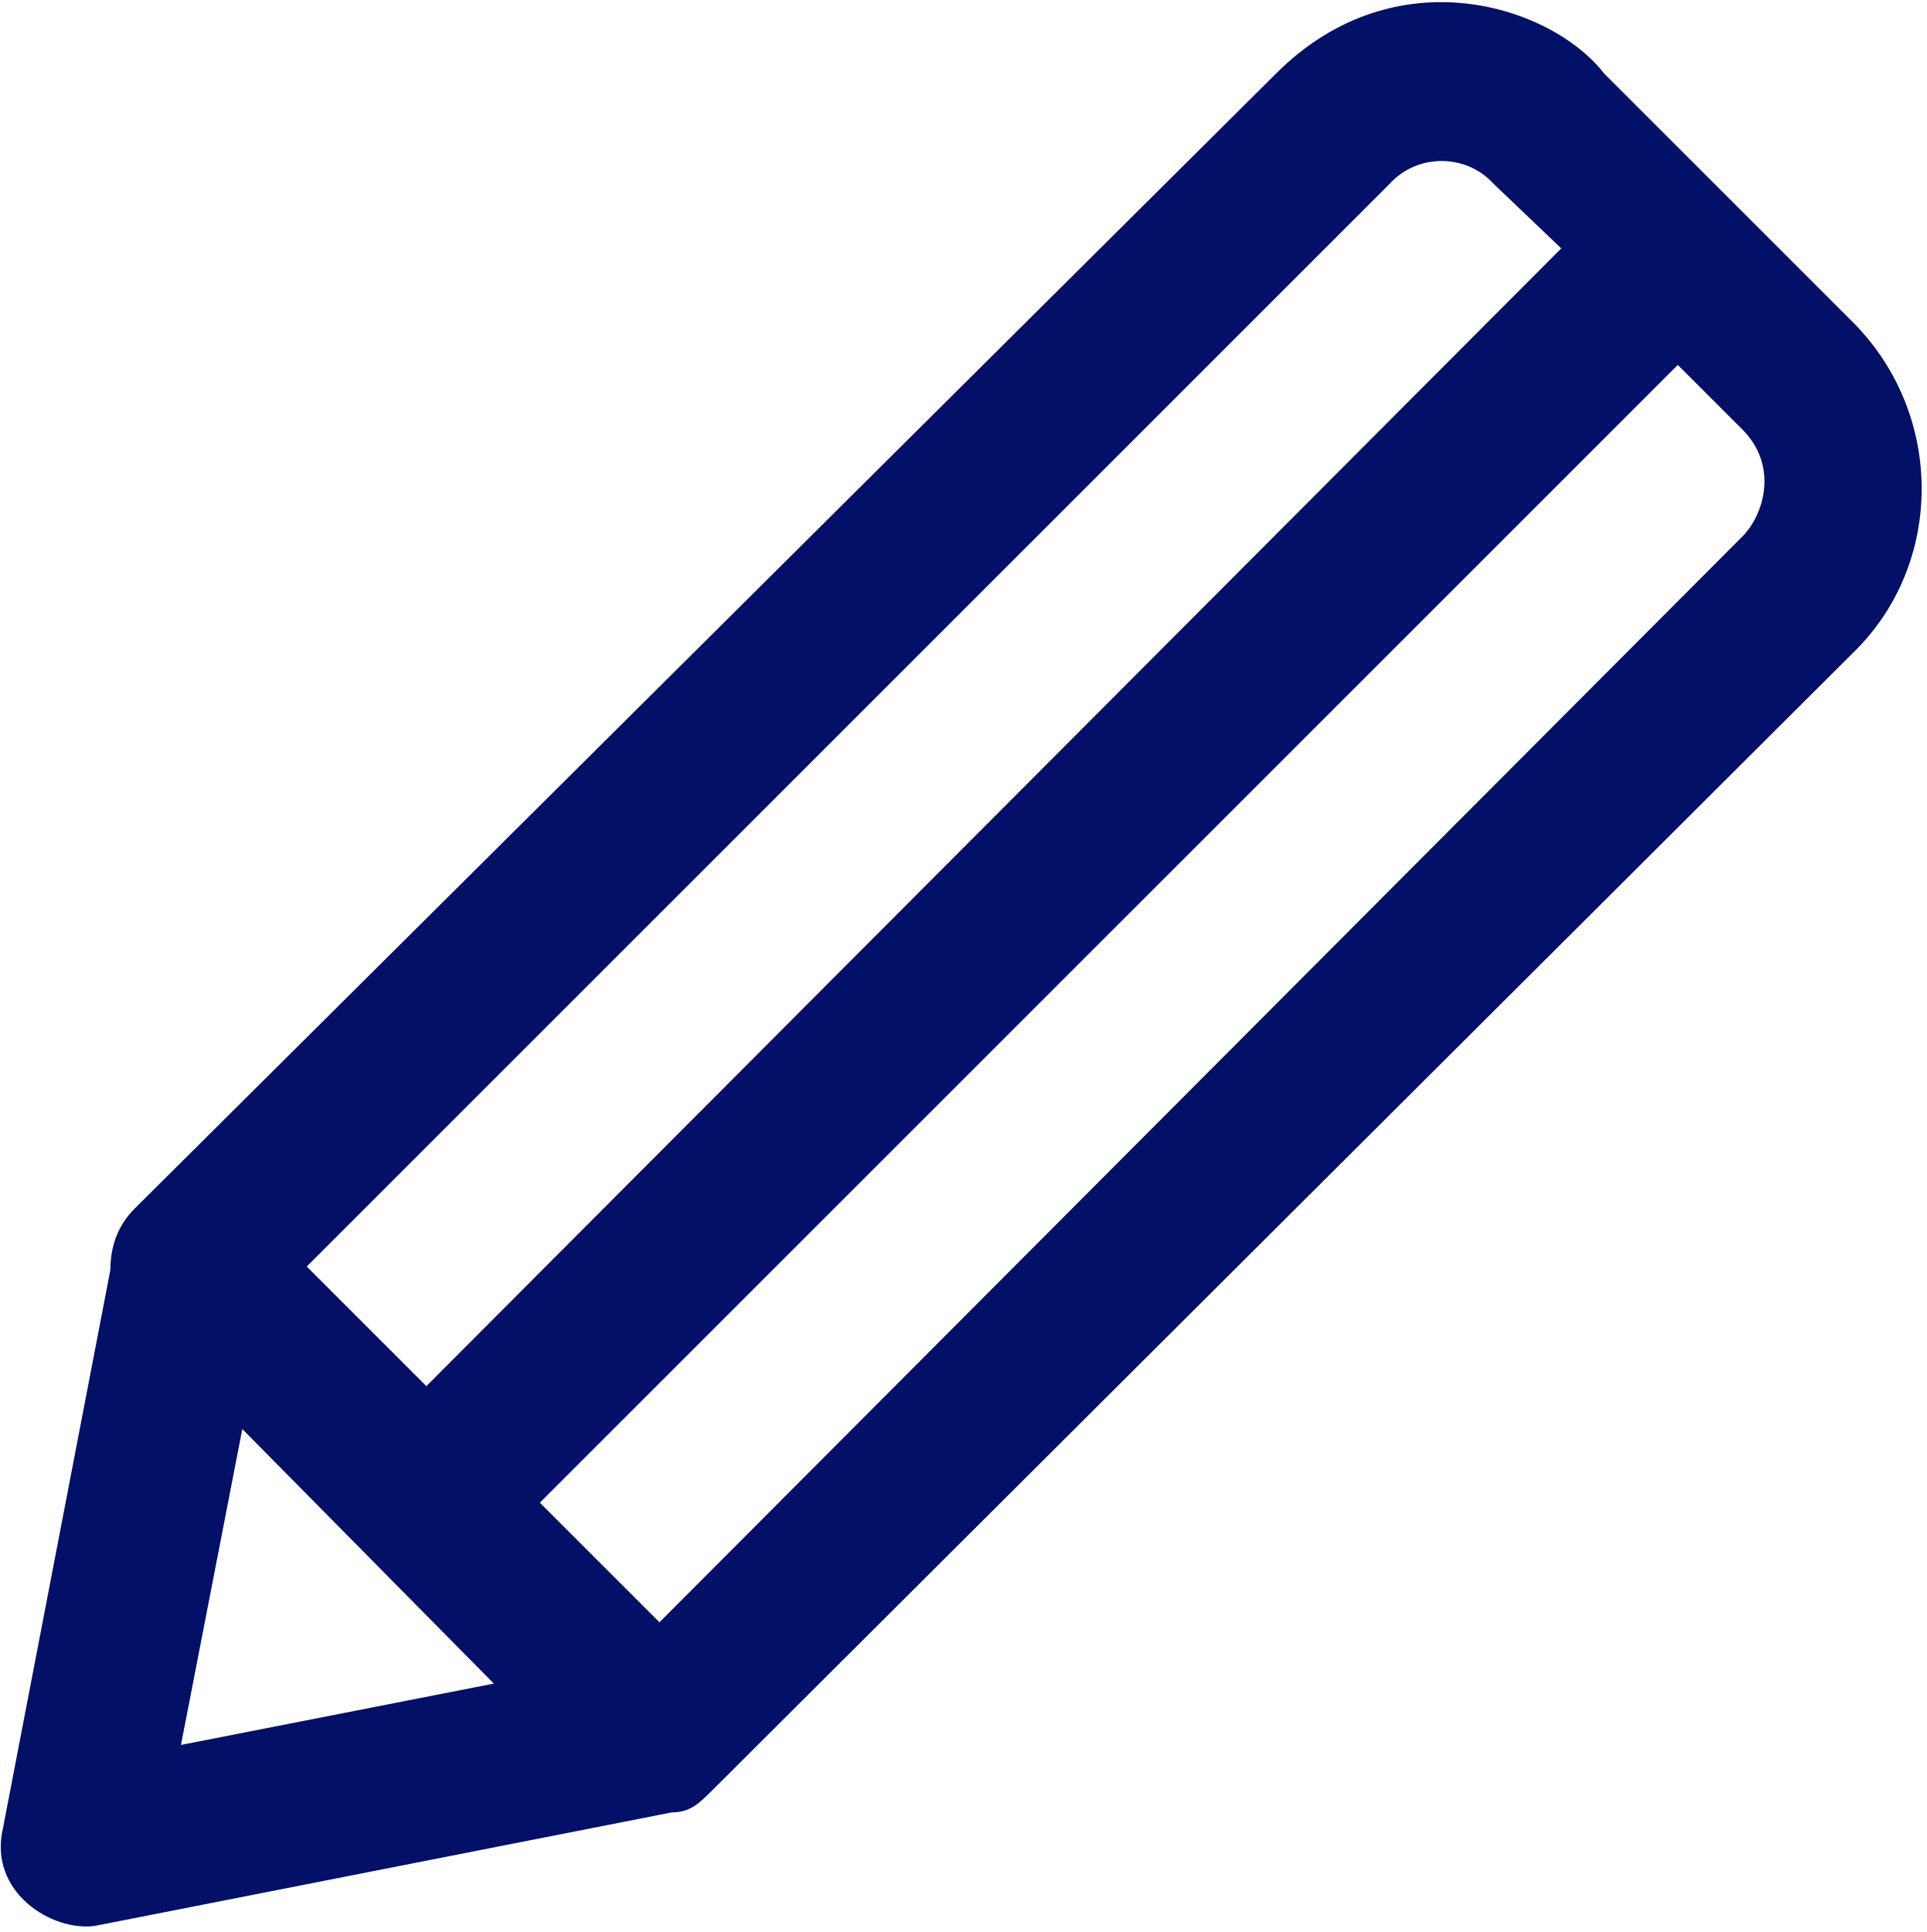
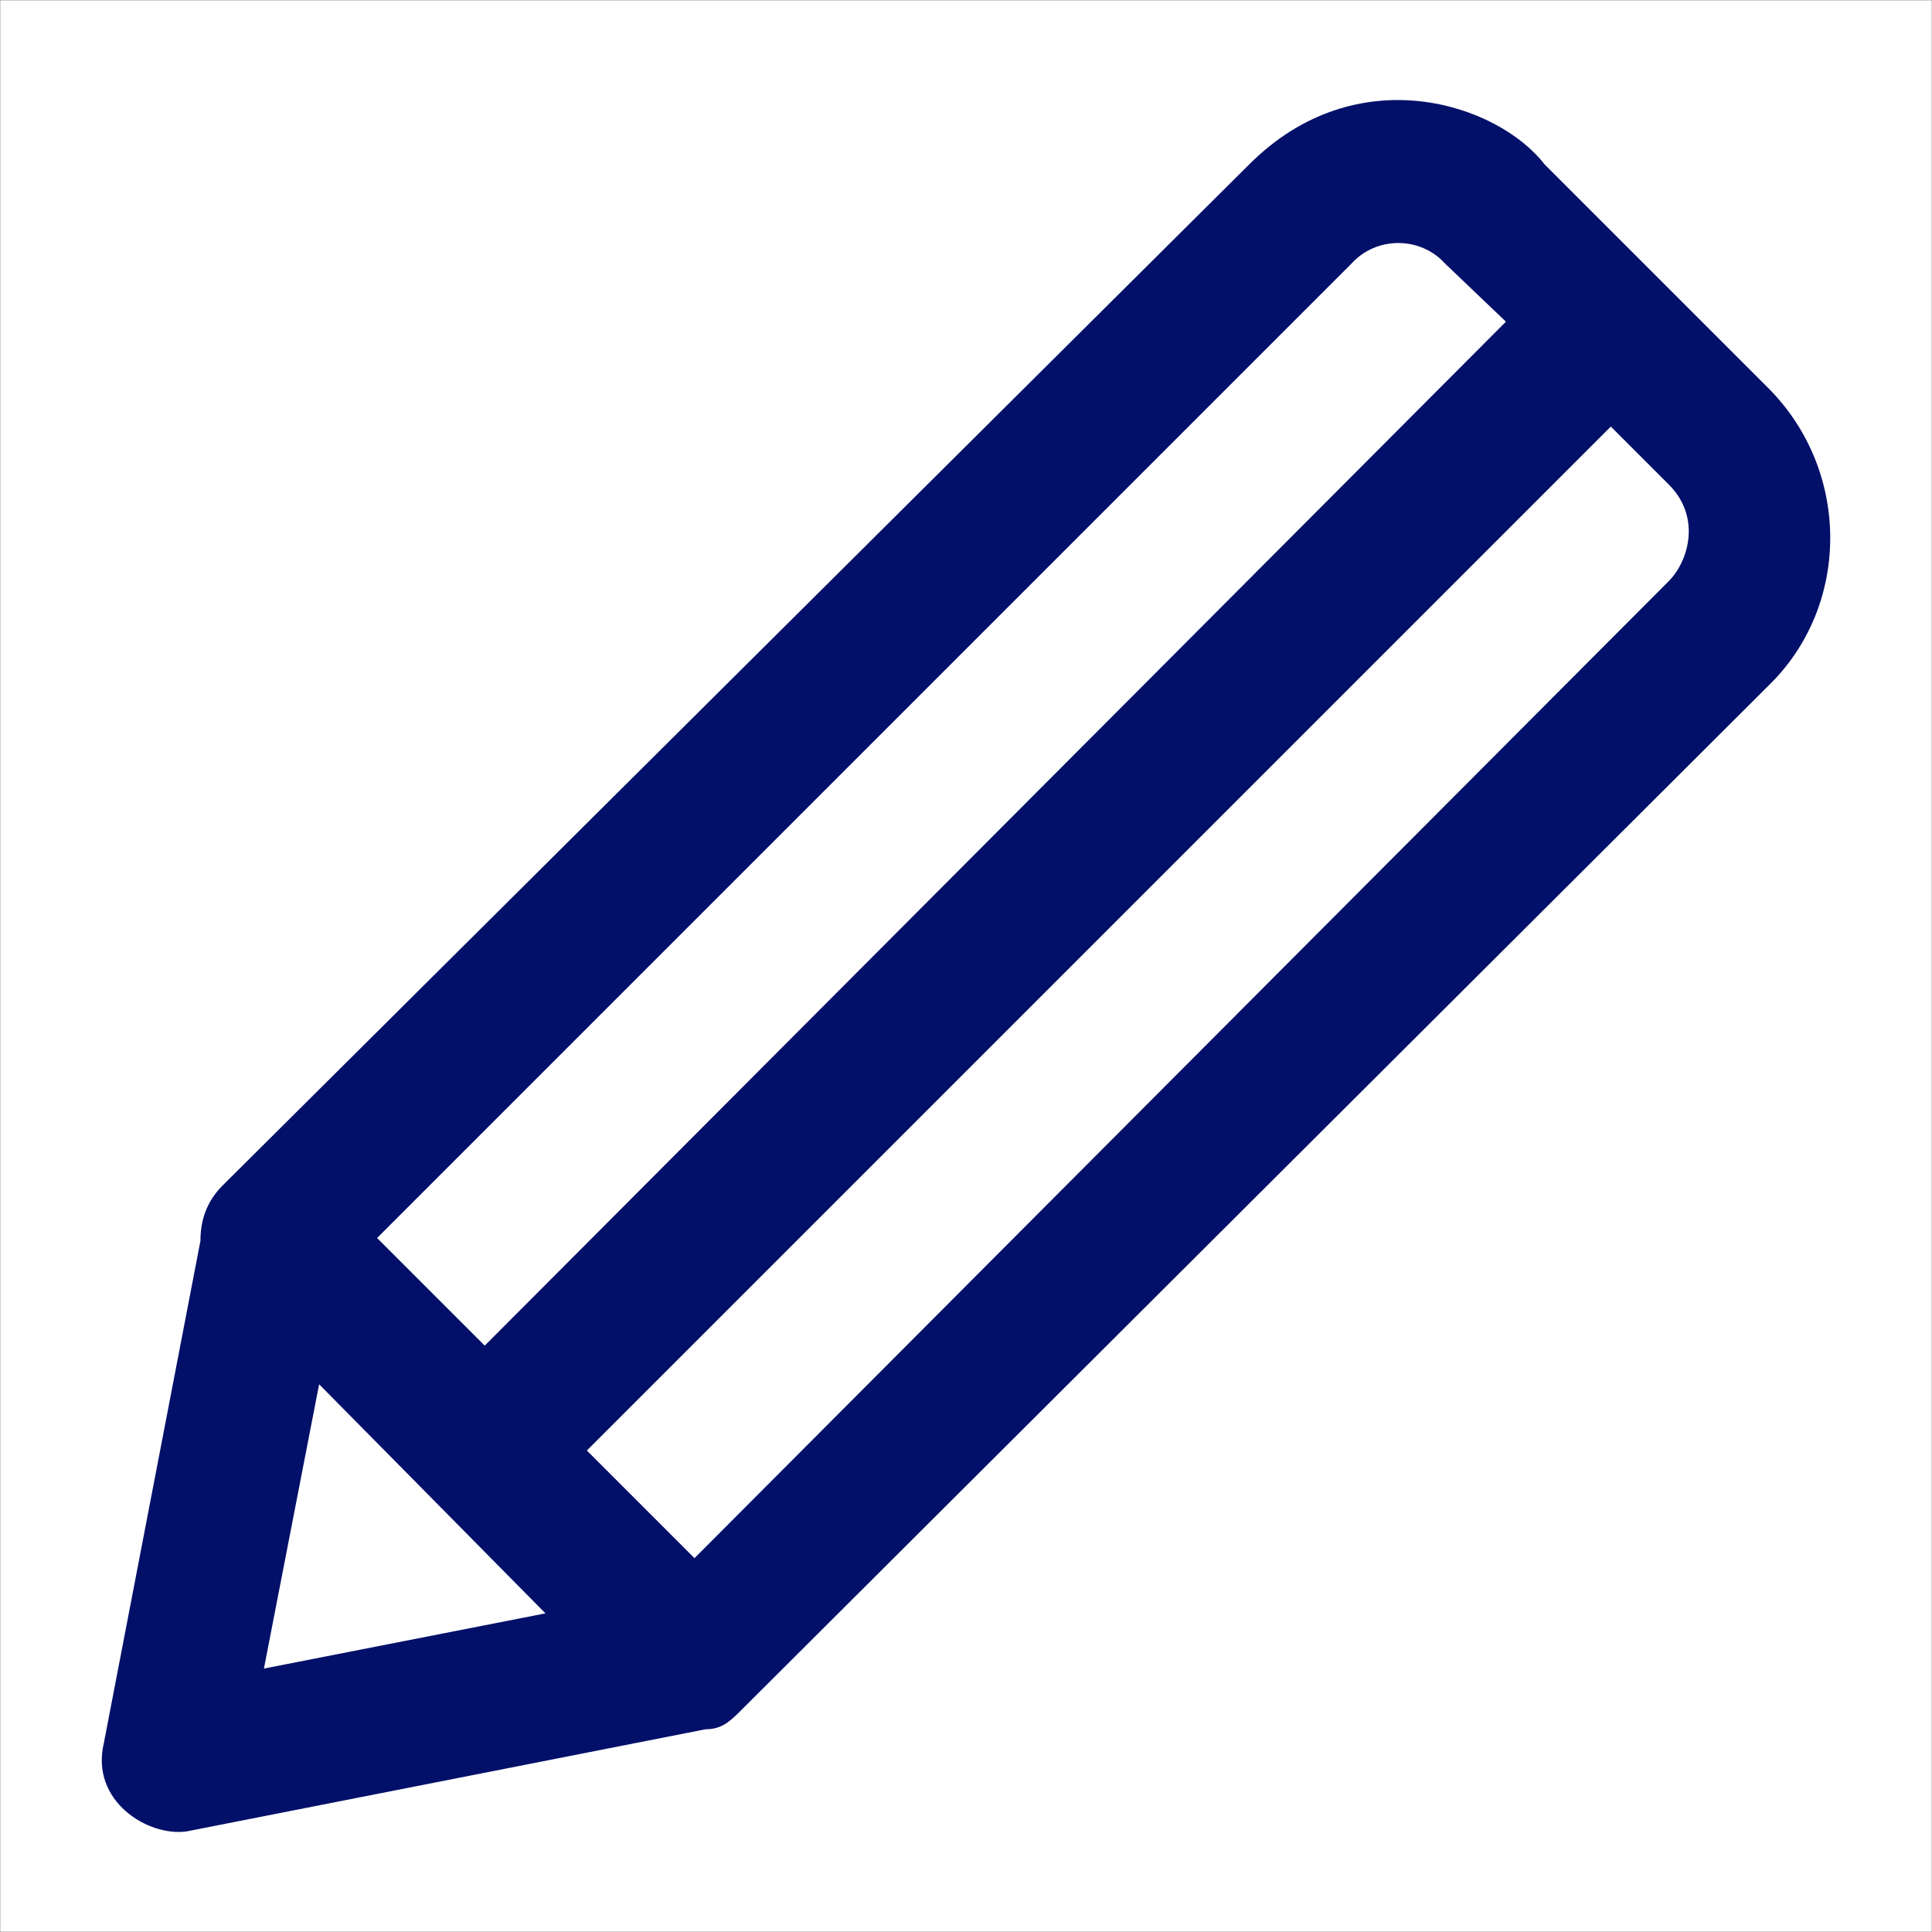
- <svg xmlns="http://www.w3.org/2000/svg" version="1.2" width="6.28mm" height="6.3mm" viewBox="6185 6184 628 630" preserveAspectRatio="xMidYMid" fill-rule="evenodd" stroke-width="28.222" stroke-linejoin="round" xml:space="preserve">
-   <defs class="EmbeddedBulletChars">
-     <g id="bullet-char-template-57356" transform="scale(0.0004882812,-0.0004882812)">
-       <path d="M 580,1141 L 1163,571 580,0 -4,571 580,1141 Z" />
+ <svg xmlns="http://www.w3.org/2000/svg" version="1.2" width="7mm" height="7mm" viewBox="6185 6184 700 700" preserveAspectRatio="xMidYMid" xml:space="preserve" id="svg6611" style="fill-rule:evenodd;stroke-width:28.222;stroke-linejoin:round">
+   <defs class="EmbeddedBulletChars" id="defs6600">
+     <g id="bullet-char-template-57356" transform="matrix(4.8828125e-4,0,0,-4.8828125e-4,0,0)">
+       <path d="M 580,1141 1163,571 580,0 -4,571 Z" id="path6570" />
    </g>
-     <g id="bullet-char-template-57354" transform="scale(0.0004882812,-0.0004882812)">
-       <path d="M 8,1128 L 1137,1128 1137,0 8,0 8,1128 Z" />
+     <g id="bullet-char-template-57354" transform="matrix(4.8828125e-4,0,0,-4.8828125e-4,0,0)">
+       <path d="M 8,1128 H 1137 V 0 H 8 Z" id="path6573" />
    </g>
-     <g id="bullet-char-template-10146" transform="scale(0.0004882812,-0.0004882812)">
-       <path d="M 174,0 L 602,739 174,1481 1456,739 174,0 Z M 1358,739 L 309,1346 659,739 1358,739 Z" />
+     <g id="bullet-char-template-10146" transform="matrix(4.8828125e-4,0,0,-4.8828125e-4,0,0)">
+       <path d="M 174,0 602,739 174,1481 1456,739 Z M 1358,739 309,1346 659,739 Z" id="path6576" />
    </g>
-     <g id="bullet-char-template-10132" transform="scale(0.0004882812,-0.0004882812)">
-       <path d="M 2015,739 L 1276,0 717,0 1260,543 174,543 174,936 1260,936 717,1481 1274,1481 2015,739 Z" />
+     <g id="bullet-char-template-10132" transform="matrix(4.8828125e-4,0,0,-4.8828125e-4,0,0)">
+       <path d="M 2015,739 1276,0 H 717 l 543,543 H 174 v 393 h 1086 l -543,545 h 557 z" id="path6579" />
    </g>
-     <g id="bullet-char-template-10007" transform="scale(0.0004882812,-0.0004882812)">
-       <path d="M 0,-2 C -7,14 -16,27 -25,37 L 356,567 C 262,823 215,952 215,954 215,979 228,992 255,992 264,992 276,990 289,987 310,991 331,999 354,1012 L 381,999 492,748 772,1049 836,1024 860,1049 C 881,1039 901,1025 922,1006 886,937 835,863 770,784 769,783 710,716 594,584 L 774,223 C 774,196 753,168 711,139 L 727,119 C 717,90 699,76 672,76 641,76 570,178 457,381 L 164,-76 C 142,-110 111,-127 72,-127 30,-127 9,-110 8,-76 1,-67 -2,-52 -2,-32 -2,-23 -1,-13 0,-2 Z" />
+     <g id="bullet-char-template-10007" transform="matrix(4.8828125e-4,0,0,-4.8828125e-4,0,0)">
+       <path d="m 0,-2 c -7,16 -16,29 -25,39 l 381,530 c -94,256 -141,385 -141,387 0,25 13,38 40,38 9,0 21,-2 34,-5 21,4 42,12 65,25 l 27,-13 111,-251 280,301 64,-25 24,25 c 21,-10 41,-24 62,-43 C 886,937 835,863 770,784 769,783 710,716 594,584 L 774,223 c 0,-27 -21,-55 -63,-84 l 16,-20 C 717,90 699,76 672,76 641,76 570,178 457,381 L 164,-76 c -22,-34 -53,-51 -92,-51 -42,0 -63,17 -64,51 -7,9 -10,24 -10,44 0,9 1,19 2,30 z" id="path6582" />
    </g>
-     <g id="bullet-char-template-10004" transform="scale(0.0004882812,-0.0004882812)">
-       <path d="M 285,-33 C 182,-33 111,30 74,156 52,228 41,333 41,471 41,549 55,616 82,672 116,743 169,778 240,778 293,778 328,747 346,684 L 369,508 C 377,444 397,411 428,410 L 1163,1116 C 1174,1127 1196,1133 1229,1133 1271,1133 1292,1118 1292,1087 L 1292,965 C 1292,929 1282,901 1262,881 L 442,47 C 390,-6 338,-33 285,-33 Z" />
+     <g id="bullet-char-template-10004" transform="matrix(4.8828125e-4,0,0,-4.8828125e-4,0,0)">
+       <path d="M 285,-33 C 182,-33 111,30 74,156 52,228 41,333 41,471 c 0,78 14,145 41,201 34,71 87,106 158,106 53,0 88,-31 106,-94 l 23,-176 c 8,-64 28,-97 59,-98 l 735,706 c 11,11 33,17 66,17 42,0 63,-15 63,-46 V 965 c 0,-36 -10,-64 -30,-84 L 442,47 C 390,-6 338,-33 285,-33 Z" id="path6585" />
    </g>
-     <g id="bullet-char-template-9679" transform="scale(0.0004882812,-0.0004882812)">
-       <path d="M 813,0 C 632,0 489,54 383,161 276,268 223,411 223,592 223,773 276,916 383,1023 489,1130 632,1184 813,1184 992,1184 1136,1130 1245,1023 1353,916 1407,772 1407,592 1407,412 1353,268 1245,161 1136,54 992,0 813,0 Z" />
+     <g id="bullet-char-template-9679" transform="matrix(4.8828125e-4,0,0,-4.8828125e-4,0,0)">
+       <path d="M 813,0 C 632,0 489,54 383,161 276,268 223,411 223,592 c 0,181 53,324 160,431 106,107 249,161 430,161 179,0 323,-54 432,-161 108,-107 162,-251 162,-431 0,-180 -54,-324 -162,-431 C 1136,54 992,0 813,0 Z" id="path6588" />
    </g>
-     <g id="bullet-char-template-8226" transform="scale(0.0004882812,-0.0004882812)">
-       <path d="M 346,457 C 273,457 209,483 155,535 101,586 74,649 74,723 74,796 101,859 155,911 209,963 273,989 346,989 419,989 480,963 531,910 582,859 608,796 608,723 608,648 583,586 532,535 482,483 420,457 346,457 Z" />
+     <g id="bullet-char-template-8226" transform="matrix(4.8828125e-4,0,0,-4.8828125e-4,0,0)">
+       <path d="m 346,457 c -73,0 -137,26 -191,78 -54,51 -81,114 -81,188 0,73 27,136 81,188 54,52 118,78 191,78 73,0 134,-26 185,-79 51,-51 77,-114 77,-187 0,-75 -25,-137 -76,-188 -50,-52 -112,-78 -186,-78 z" id="path6591" />
    </g>
-     <g id="bullet-char-template-8211" transform="scale(0.0004882812,-0.0004882812)">
-       <path d="M -4,459 L 1135,459 1135,606 -4,606 -4,459 Z" />
+     <g id="bullet-char-template-8211" transform="matrix(4.8828125e-4,0,0,-4.8828125e-4,0,0)">
+       <path d="M -4,459 H 1135 V 606 H -4 Z" id="path6594" />
    </g>
-     <g id="bullet-char-template-61548" transform="scale(0.0004882812,-0.0004882812)">
-       <path d="M 173,740 C 173,903 231,1043 346,1159 462,1274 601,1332 765,1332 928,1332 1067,1274 1183,1159 1299,1043 1357,903 1357,740 1357,577 1299,437 1183,322 1067,206 928,148 765,148 601,148 462,206 346,322 231,437 173,577 173,740 Z" />
+     <g id="bullet-char-template-61548" transform="matrix(4.8828125e-4,0,0,-4.8828125e-4,0,0)">
+       <path d="m 173,740 c 0,163 58,303 173,419 116,115 255,173 419,173 163,0 302,-58 418,-173 116,-116 174,-256 174,-419 0,-163 -58,-303 -174,-418 C 1067,206 928,148 765,148 601,148 462,206 346,322 231,437 173,577 173,740 Z" id="path6597" />
    </g>
  </defs>
-   <g class="Page">
-     <g class="com.sun.star.drawing.ClosedBezierShape">
-       <g id="id3">
-         <rect class="BoundingBox" stroke="none" fill="none" x="6185" y="6184" width="628" height="630" />
-         <path fill="rgb(2,16,104)" stroke="none" d="M 6789,6289 L 6708,6208 C 6691,6186 6640,6169 6601,6208 L 6229,6578 6229,6578 C 6223,6584 6221,6591 6221,6598 L 6186,6780 C 6181,6801 6202,6814 6216,6812 L 6404,6775 C 6410,6775 6413,6772 6417,6768 L 6789,6397 C 6819,6368 6819,6319 6789,6289 Z M 6638,6244 C 6647,6234 6663,6234 6672,6244 L 6694,6265 6324,6636 6285,6597 6638,6244 Z M 6264,6650 L 6346,6733 6244,6753 6264,6650 Z M 6753,6359 L 6400,6713 6361,6674 6732,6303 6753,6324 C 6765,6336 6760,6352 6753,6359 Z" />
-       </g>
-     </g>
-   </g>
+   <path style="fill:#021069;stroke:none;fill-opacity:1" id="path6604" d="m 6825.627,6324.551 -81,-81 c -17,-22 -68,-39 -107,0 l -372,370 v 0 c -6,6 -8,13 -8,20 l -35,182 c -5,21 16,34 30,32 l 188,-37 c 6,0 9,-3 13,-7 l 372,-371 c 30,-29 30,-78 0,-108 z m -151,-45 c 9,-10 25,-10 34,0 l 22,21 -370,371 -39,-39 z m -374,406 82,83 -102,20 z m 489,-291 -353,354 -39,-39 371,-371 21,21 c 12,12 7,28 0,35 z" />
+   <rect style="opacity:1;fill:none;fill-opacity:1;stroke:#000000;stroke-width:0.1;stroke-miterlimit:4;stroke-dasharray:none" id="rect7128" width="700" height="700" x="6185" y="6184" />
</svg>
